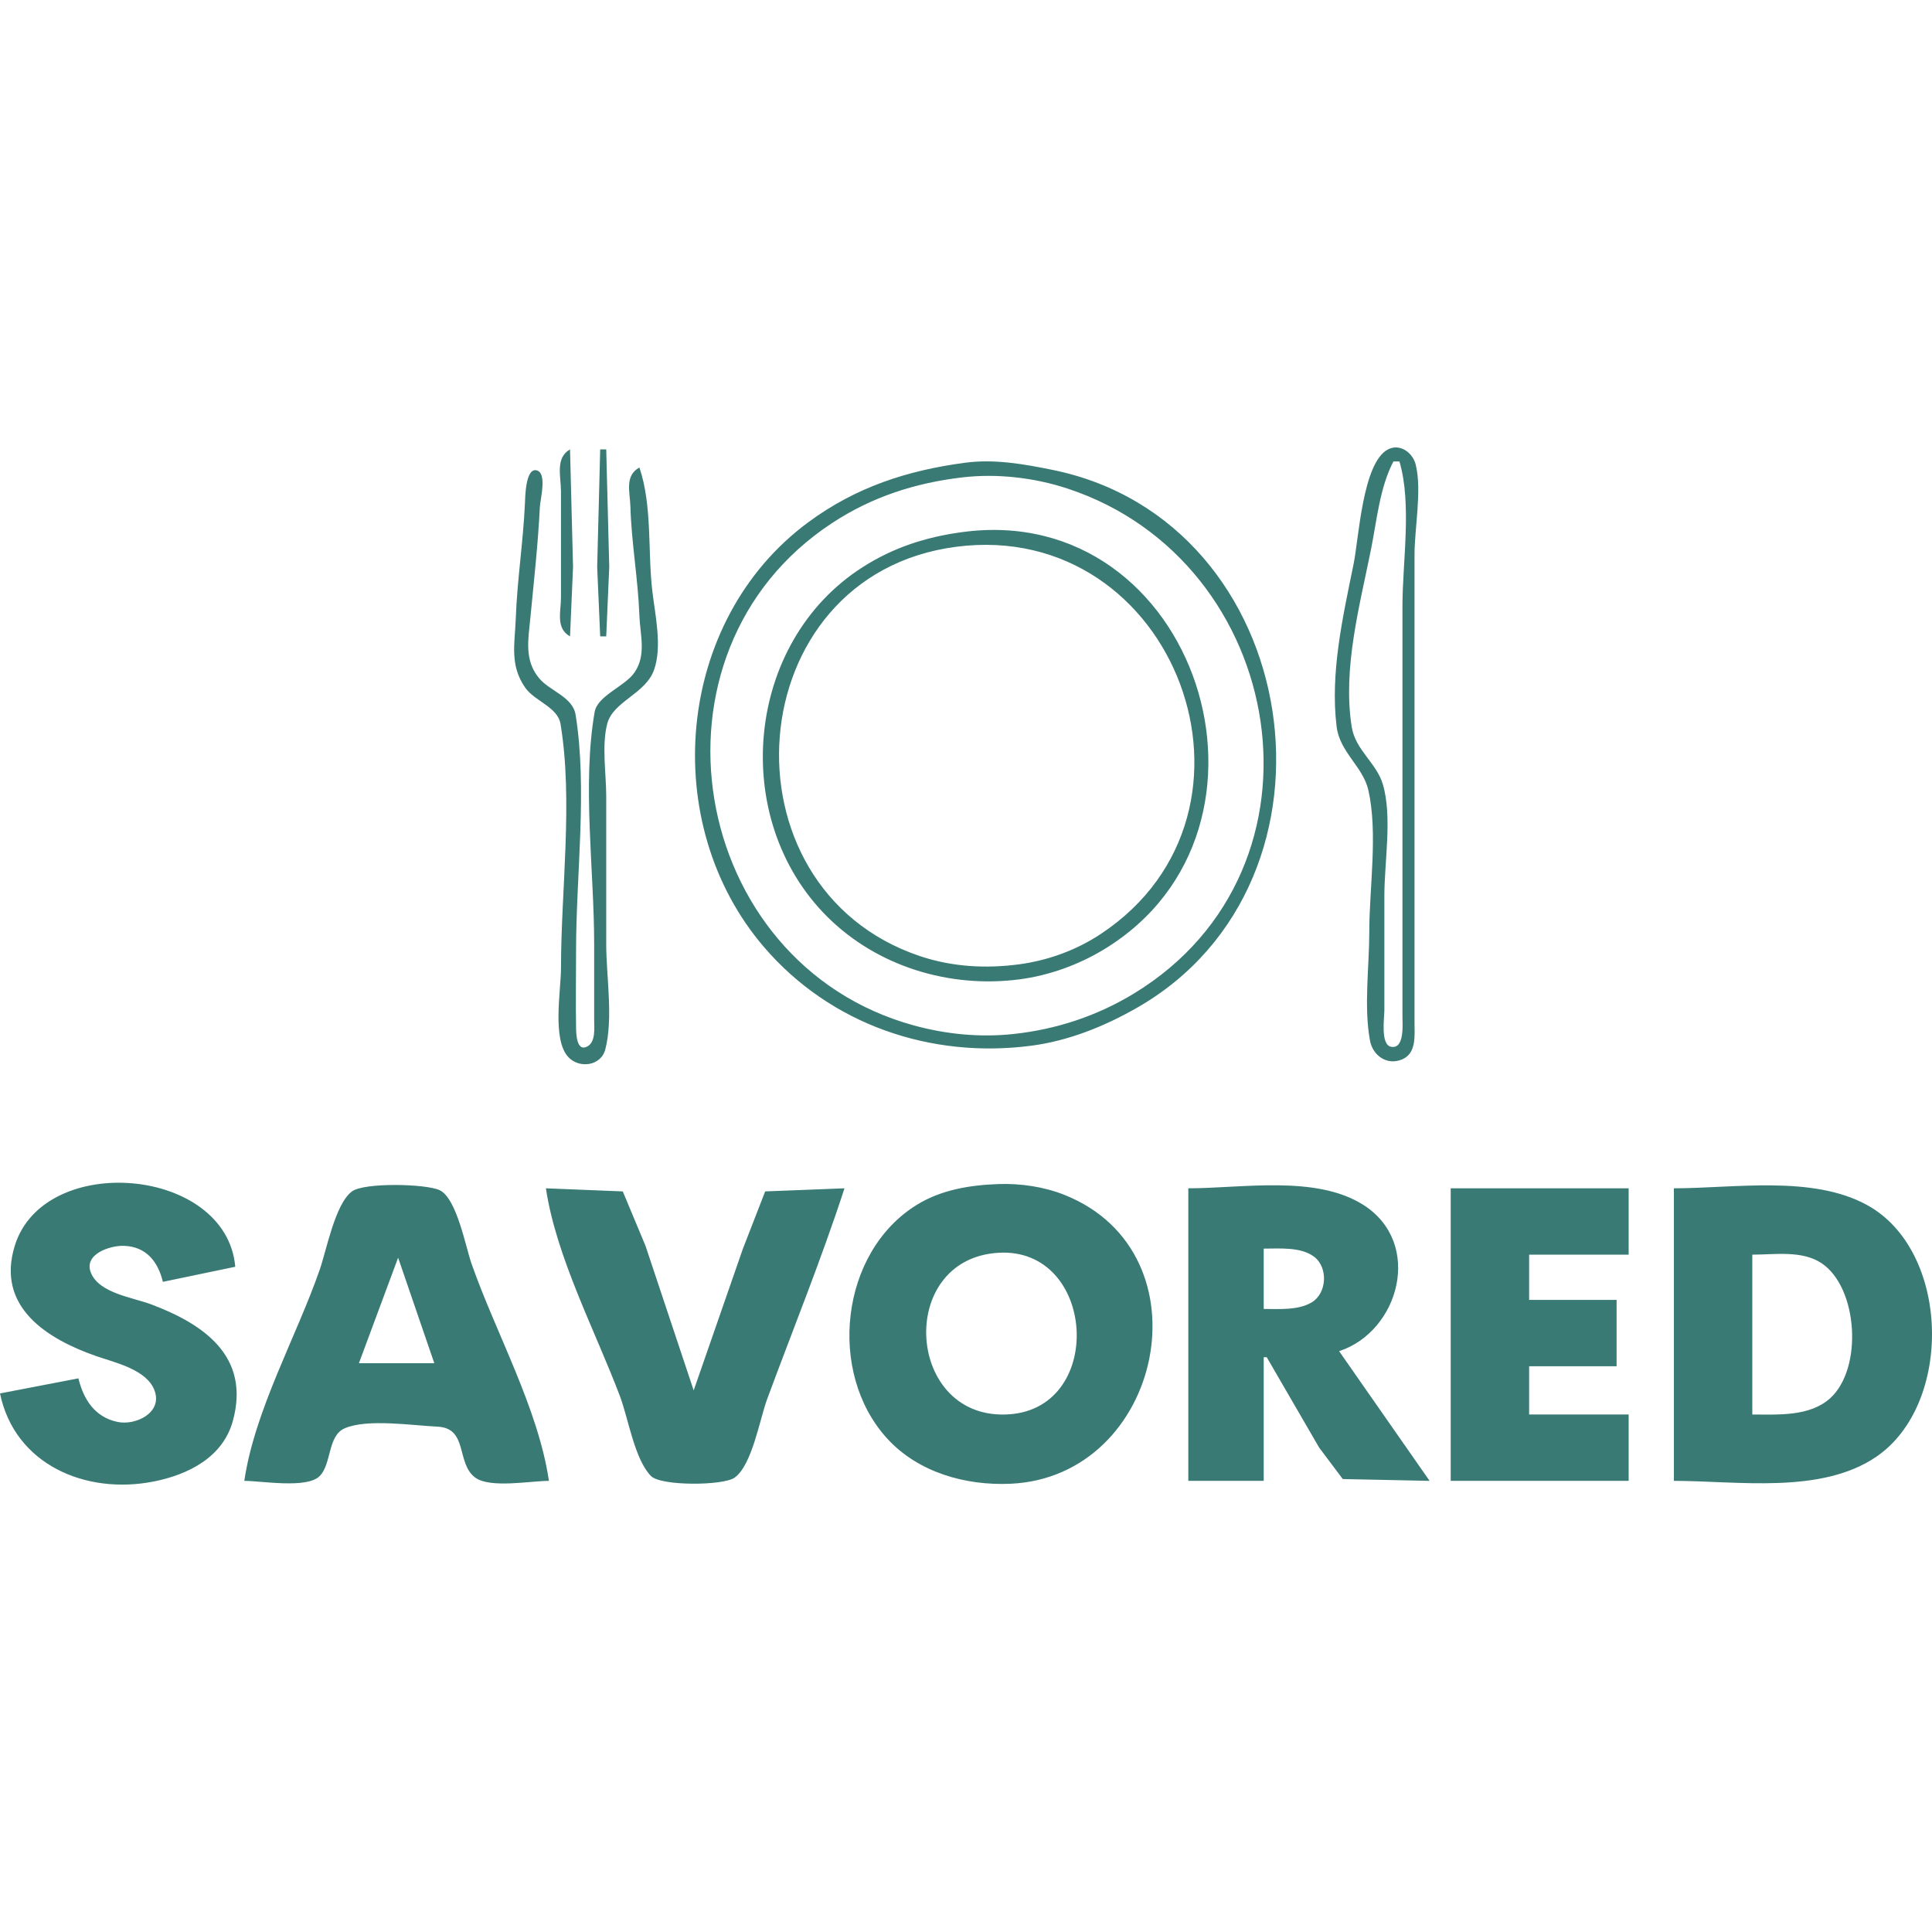
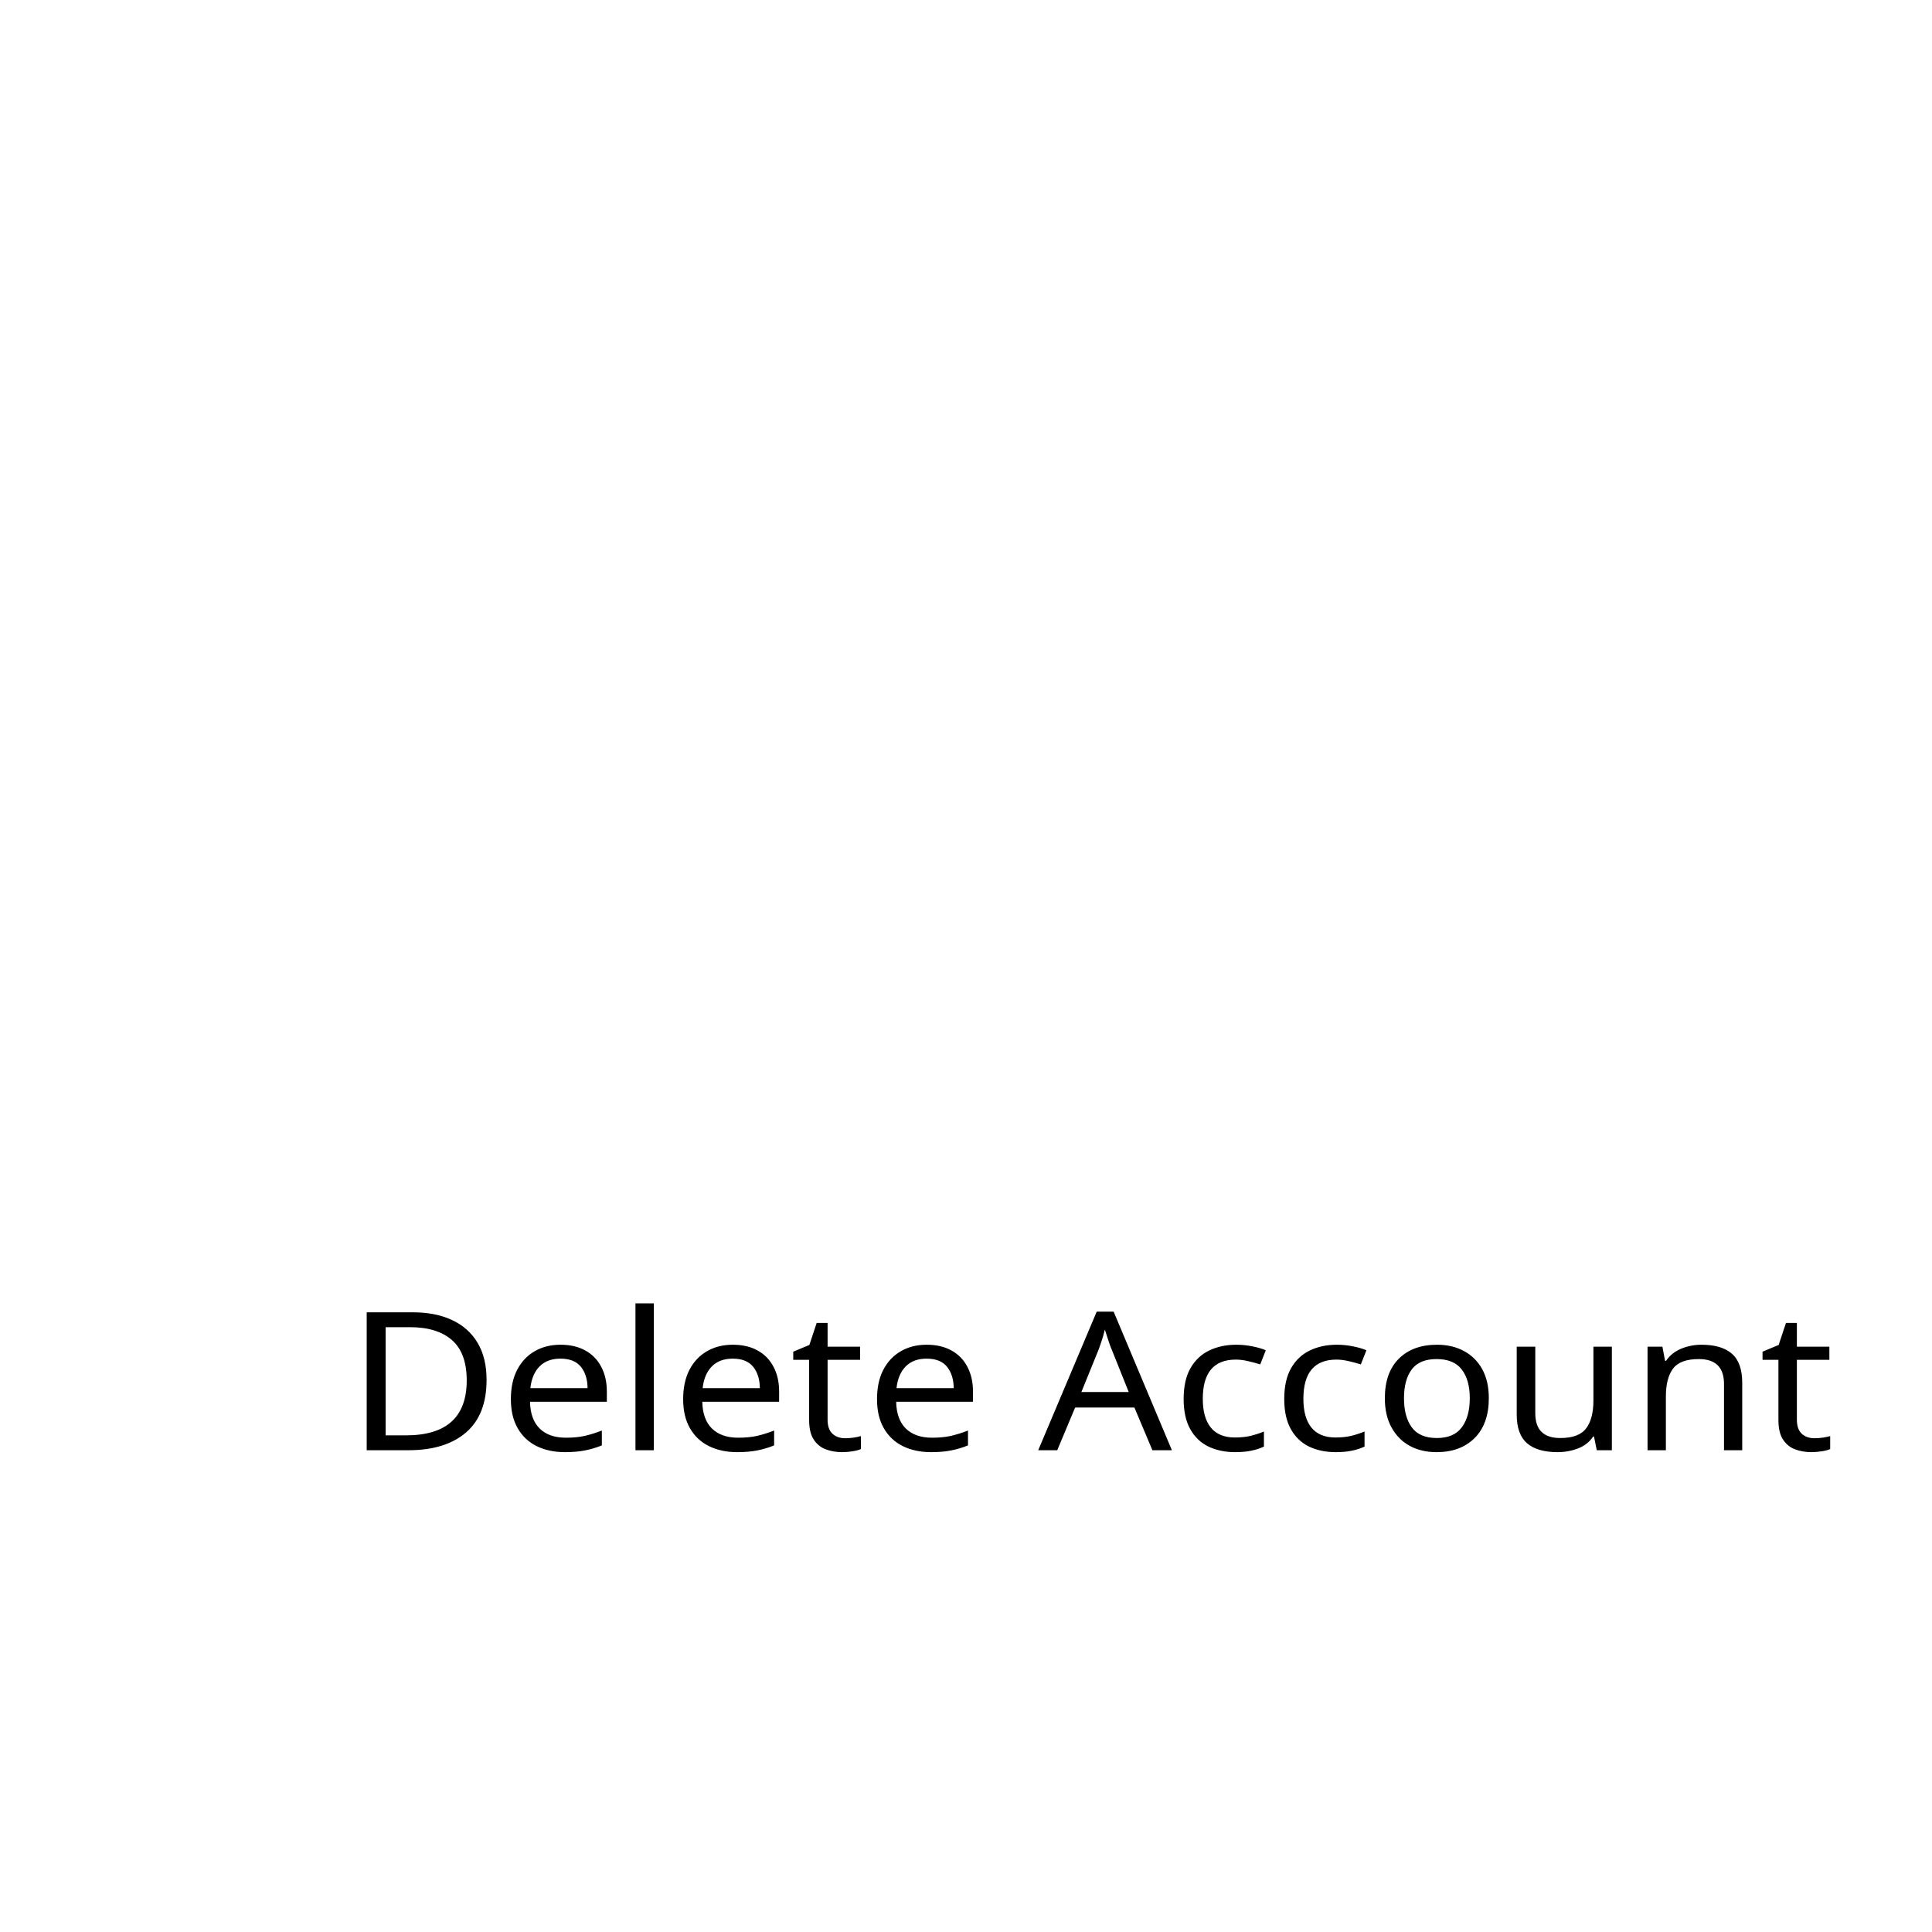
<svg xmlns="http://www.w3.org/2000/svg" width="1024" height="1024" viewBox="0 0 270.933 270.933" version="1.1" id="svg5">
-   <defs id="defs2" />
+   <defs id="defs2">
+     <rect x="2.99" y="838.761" width="1015.185" height="180.909" id="rect1986" />
+   </defs>
  <g id="layer1" transform="translate(-43.60402,-111.1858)">
-     <path style="fill:#397a75;stroke:none;stroke-width:0.423" d="m 238.218,174.223 c -3.539,1.906 -4.056,12.428 -4.793,16.054 -1.494,7.351 -3.318,15.294 -2.375,22.839 0.444,3.554 3.702,5.589 4.446,8.882 1.361,6.029 0.128,13.692 0.128,19.879 0,4.853 -0.779,10.453 0.096,15.226 0.388,2.115 2.397,3.539 4.51,2.647 2.041,-0.862 1.737,-3.366 1.738,-5.184 v -13.957 -51.6 c 0,-3.773 1.065,-9.092 0.164,-12.682 -0.418,-1.666 -2.227,-3.011 -3.914,-2.103 m -114.676,26.205 0.423,-9.728 -0.423,-16.495 c -2.1,1.187 -1.27,3.788 -1.269,5.921 v 14.803 c -0.002,2.071 -0.769,4.346 1.269,5.498 m 4.23,-26.223 -0.423,16.495 0.423,9.728 h 0.846 l 0.423,-9.728 -0.423,-16.495 h -0.846 m 51.177,1.871 c -8.126,1.08 -15.325,3.423 -21.994,8.346 -18.646,13.764 -21.09,42.219 -6.217,59.57 9.357,10.916 23.459,15.684 37.516,13.835 5.233,-0.689 10.246,-2.715 14.803,-5.322 31.086,-17.784 23.476,-68.245 -11.843,-75.423 -4.033,-0.82 -8.145,-1.553 -12.266,-1.005 m 60.905,-0.179 c 1.769,5.983 0.423,14.06 0.423,20.302 v 42.718 14.803 c -4.3e-4,1.024 0.335,4.605 -1.582,4.263 -1.526,-0.272 -0.955,-4.045 -0.955,-5.109 v -16.072 c 0,-4.719 1.134,-11.124 -0.217,-15.649 -0.895,-2.997 -3.848,-4.786 -4.361,-8.036 -1.294,-8.188 1.113,-16.943 2.718,-24.954 0.807,-4.026 1.21,-8.603 3.13,-12.266 h 0.846 m -106.584,0.846 c -2.097,1.168 -1.325,3.388 -1.263,5.498 0.149,5.081 1.073,10.145 1.258,15.226 0.101,2.776 1.018,5.554 -0.694,8.036 -1.352,1.959 -5.183,3.228 -5.583,5.543 -1.757,10.189 -0.063,22.168 -0.063,32.523 v 10.574 c -0.002,1.128 0.253,3.138 -0.955,3.791 -1.487,0.803 -1.565,-1.724 -1.58,-2.522 -0.069,-3.662 -0.002,-7.333 -0.002,-10.996 0,-10.566 1.608,-22.563 -0.063,-32.984 -0.409,-2.549 -3.615,-3.317 -5.136,-5.155 -2.081,-2.514 -1.506,-5.405 -1.218,-8.385 0.502,-5.191 1.086,-10.442 1.341,-15.649 0.05,-1.031 1.074,-4.796 -0.495,-5.109 -1.525,-0.304 -1.563,3.804 -1.603,4.686 -0.243,5.366 -1.086,10.708 -1.281,16.072 -0.13,3.563 -0.882,6.538 1.31,9.711 1.322,1.914 4.574,2.726 4.967,5.111 1.779,10.782 0.063,23.299 0.063,34.241 0,3.153 -1.285,10.068 1.063,12.505 1.561,1.62 4.551,1.179 5.146,-1.093 1.146,-4.374 0.135,-10.272 0.135,-14.795 v -20.725 c 0,-3.137 -0.651,-7.102 0.135,-10.145 0.827,-3.201 5.388,-4.174 6.587,-7.619 1.138,-3.272 0.141,-7.631 -0.256,-10.997 -0.664,-5.624 0.014,-11.945 -1.813,-17.341 m 45.256,1.39 c 4.9,-0.579 10.14,0.032 14.803,1.571 30.835,10.177 38.175,53.212 9.305,70.795 -5.181,3.156 -10.893,5.041 -16.918,5.688 -4.665,0.501 -9.415,0.042 -13.957,-1.203 -31.633,-8.669 -39.163,-52.328 -11.42,-70.483 5.58,-3.652 11.605,-5.592 18.187,-6.369 m 0,7.672 c -5.089,0.693 -9.608,2.143 -13.957,4.919 -16.485,10.52 -18.723,35.249 -5.004,48.968 7.04,7.041 17.215,10.106 26.997,8.832 4.15,-0.541 8.273,-2.031 11.843,-4.194 27.851,-16.873 13.095,-63.013 -19.879,-58.524 m -0.846,2.057 c 30.771,-4.008 46.187,37.116 20.302,54.288 -3.404,2.258 -7.371,3.712 -11.42,4.258 -4.691,0.632 -9.443,0.37 -13.957,-1.148 -28.58,-9.609 -25.511,-53.413 5.075,-57.398 m -123.079,116.613 -10.997,2.115 c 2.066,9.983 12.028,14.243 21.571,12.347 4.854,-0.965 9.713,-3.408 11.097,-8.54 2.428,-9.004 -4.051,-13.523 -11.52,-16.316 -2.551,-0.954 -7.244,-1.543 -8.401,-4.415 -1.057,-2.623 2.691,-3.829 4.595,-3.775 3.143,0.087 4.812,2.196 5.498,5.05 l 10.151,-2.115 c -1.235,-14.052 -26.823,-16.152 -30.916,-2.961 -2.662,8.581 4.486,13.081 11.46,15.504 2.619,0.909 7.052,1.869 8.138,4.815 1.146,3.107 -2.633,4.927 -5.178,4.405 -3.18,-0.652 -4.788,-3.151 -5.498,-6.114 M 183.601,277.233 c -3.975,0.144 -7.979,0.788 -11.42,2.907 -10.768,6.631 -12.613,23.545 -4.156,32.786 4.352,4.755 10.979,6.61 17.267,6.334 21.338,-0.936 28.069,-32.317 7.613,-40.499 -2.886,-1.155 -6.198,-1.641 -9.305,-1.529 M 77.863,318.854 c 2.426,0 8.794,1.133 10.576,-0.678 1.689,-1.716 1.09,-5.62 3.477,-6.68 3.153,-1.4 9.574,-0.398 13.015,-0.247 4.391,0.193 2.582,5.188 5.352,7.17 2.101,1.504 7.765,0.435 10.299,0.435 -1.505,-10.191 -7.442,-20.724 -10.852,-30.453 -0.834,-2.382 -2.08,-9.205 -4.492,-10.319 -1.929,-0.891 -10.56,-1.093 -12.275,0.18 -2.366,1.755 -3.572,8.248 -4.525,10.985 -3.303,9.489 -9.106,19.667 -10.574,29.607 m 42.295,-41.026 c 1.448,9.667 6.943,20.031 10.394,29.184 1.156,3.066 2.041,8.826 4.342,11.165 1.398,1.42 10.076,1.361 11.698,0.243 2.463,-1.696 3.562,-8.244 4.575,-10.985 3.639,-9.843 7.615,-19.628 10.862,-29.607 l -11.123,0.435 -3.117,8.024 -6.908,19.879 -6.767,-20.302 -3.176,-7.601 -10.781,-0.435 m 90.089,0 v 41.026 h 10.574 v -17.341 h 0.423 l 7.359,12.689 3.304,4.397 12.177,0.255 -12.689,-18.187 c 8.457,-2.775 11.836,-15.17 3.377,-20.527 -6.639,-4.204 -16.997,-2.313 -24.525,-2.313 m 36.797,0 v 41.026 h 24.954 v -9.305 h -13.957 v -6.767 h 12.266 v -9.305 h -12.266 v -6.344 h 13.957 v -9.305 h -24.954 m 31.298,0 v 41.026 c 8.874,0 20.572,1.911 28.338,-3.348 10.892,-7.376 10.45,-28.934 -1.269,-35.344 -7.674,-4.198 -18.634,-2.334 -27.069,-2.334 m -57.522,16.918 v -8.459 c 2.202,4.1e-4 5.236,-0.273 7.094,1.158 1.972,1.519 1.762,5.125 -0.373,6.386 -1.916,1.131 -4.586,0.915 -6.721,0.915 m -37.22,-7.876 c 13.613,-0.832 15.063,21.548 1.692,22.64 -14.642,1.196 -16.188,-21.754 -1.692,-22.64 m 105.738,22.679 v -22.416 c 3.145,0 6.98,-0.636 9.726,1.207 5.104,3.425 5.804,14.765 1.191,18.93 -2.877,2.597 -7.32,2.28 -10.917,2.28 M 99.434,287.556 104.509,302.359 H 93.935 Z" id="path125" />
+     <text xml:space="preserve" transform="matrix(0.2645833,0,0,0.2645833,43.60402,111.1858)" id="text1984" style="fill:black;fill-opacity:1;line-height:1.25;stroke:none;font-family:sans-serif;font-style:normal;font-weight:normal;font-size:40px;white-space:pre;shape-inside:url(#rect1986)" />
+     <text xml:space="preserve" style="font-style:normal;font-variant:normal;font-weight:500;font-stretch:normal;font-size:28.222px;line-height:1.25;font-family:'SF Compact Display';-inkscape-font-specification:'SF Compact Display, Medium';font-variant-ligatures:normal;font-variant-caps:normal;font-variant-numeric:normal;font-variant-east-asian:normal;fill:#000000;fill-opacity:1;stroke:none;stroke-width:0.305" x="88.514" y="327.584" id="text2366" transform="scale(1.041407,0.9602397)">
+       <tspan id="tspan2364" style="font-style:normal;font-variant:normal;font-weight:500;font-stretch:normal;font-size:28.222px;font-family:'SF Compact Display';-inkscape-font-specification:'SF Compact Display, Medium';font-variant-ligatures:normal;font-variant-caps:normal;font-variant-numeric:normal;font-variant-east-asian:normal;fill:#000000;fill-opacity:1;stroke-width:0.305" x="88.514" y="327.584">Delete Account</tspan>
+     </text>
  </g>
</svg>
